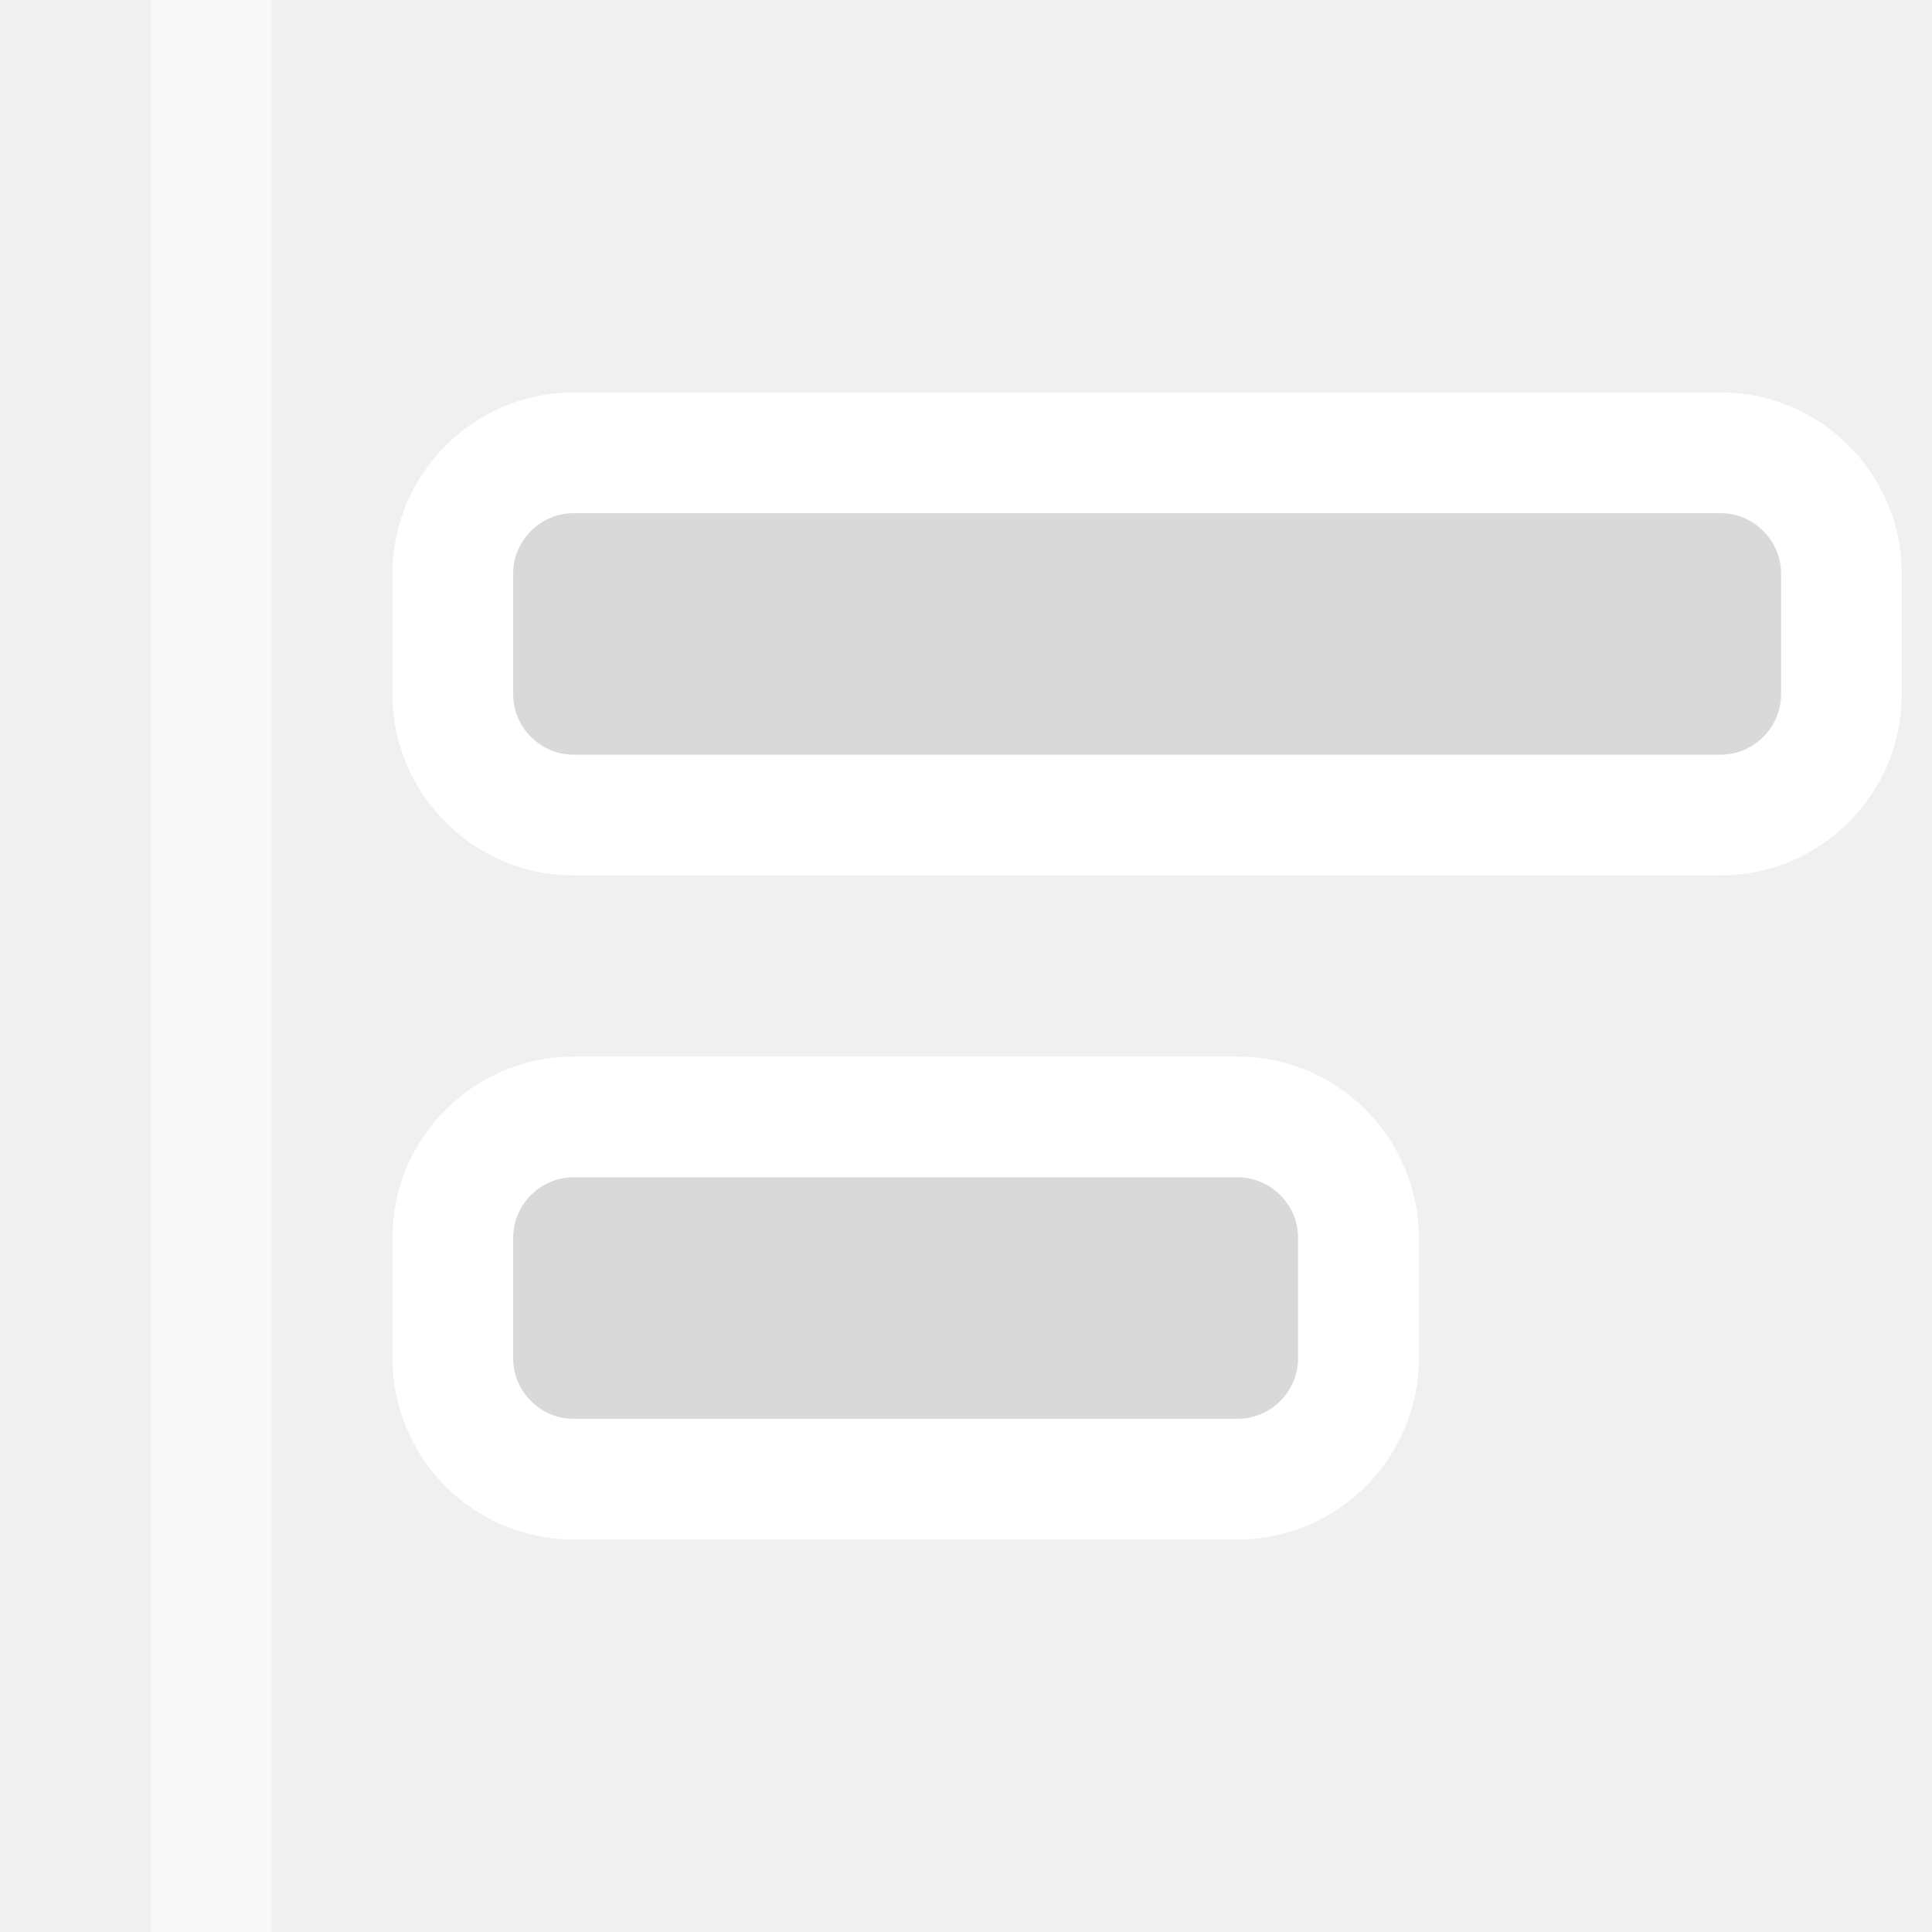
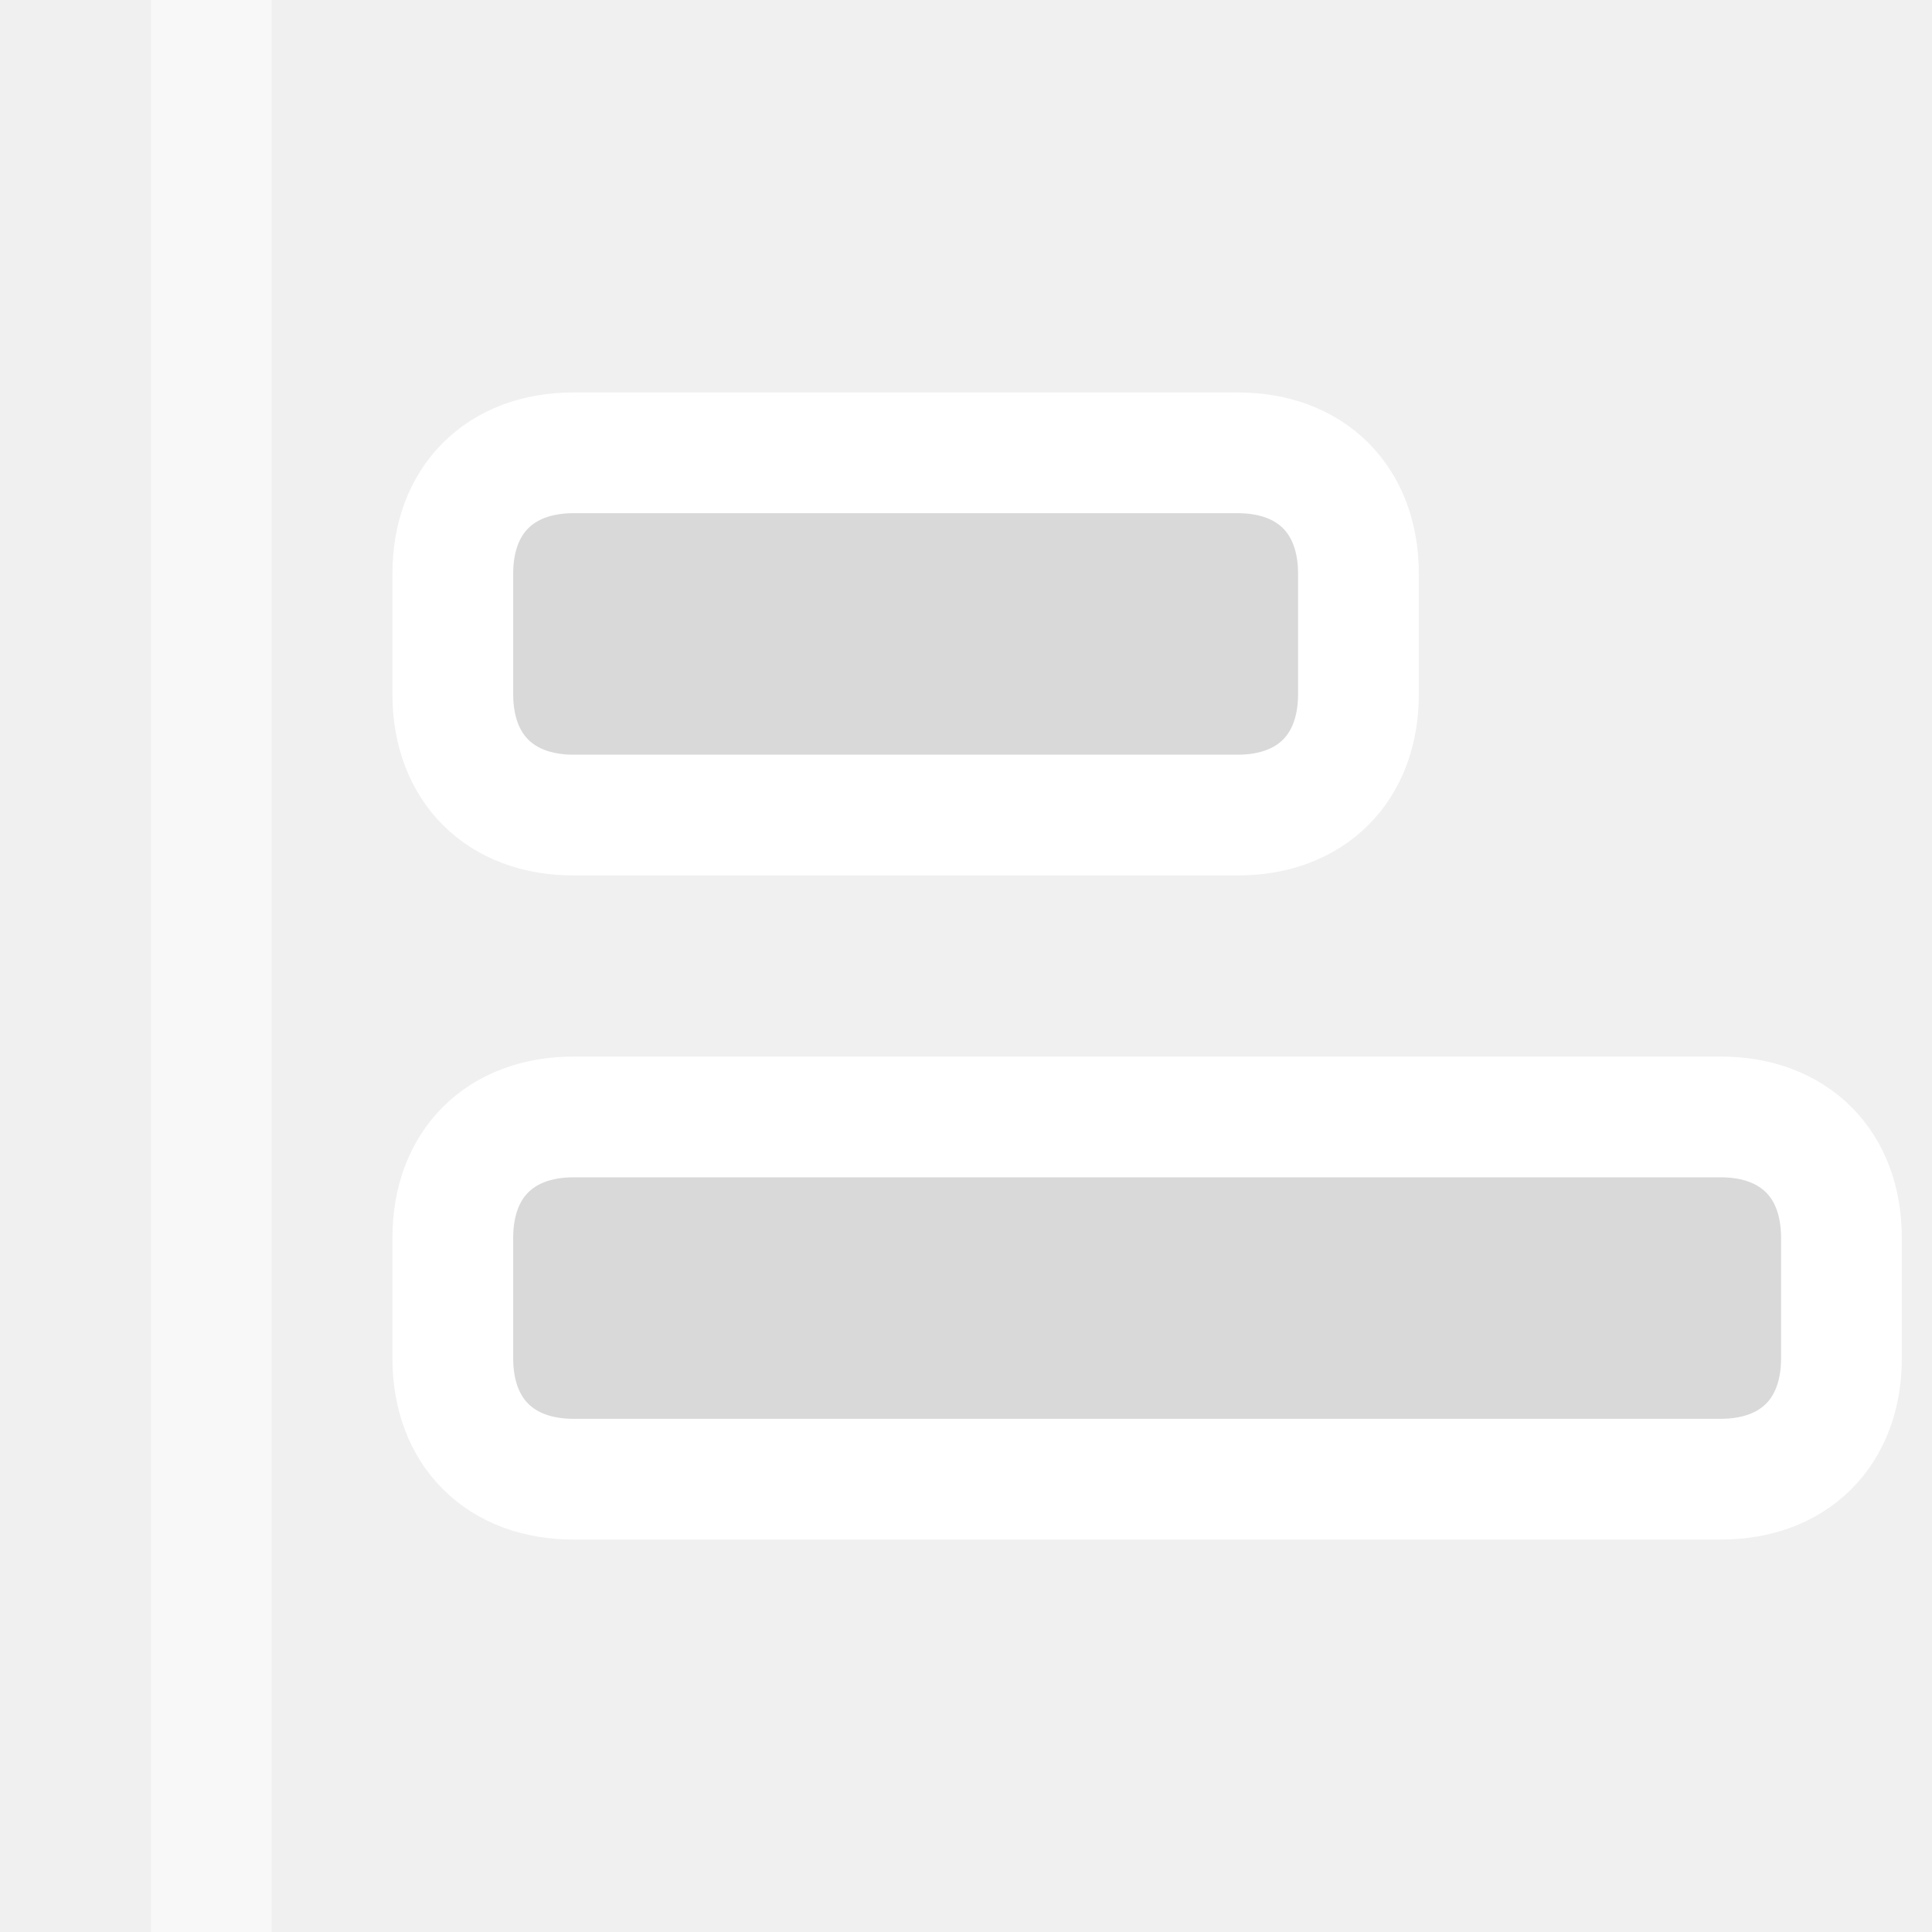
<svg xmlns="http://www.w3.org/2000/svg" viewBox="0 0 32 32">
-   <path d="M30.5,9.5C30.5,8.4,29.6,7.5,28.5,7.5L9.5,7.5C8.4,7.5,7.5,8.4,7.5,9.5L7.5,11.5C7.5,12.6,8.4,13.5,9.5,13.5L28.5,13.5C29.6,13.5,30.5,12.6,30.5,11.5Z" fill="#D9D9D9" stroke="white" stroke-width="2" />
-   <path d="M7.5,22.5C7.5,23.6,8.4,24.5,9.5,24.5L20.5,24.5C21.6,24.5,22.5,23.6,22.5,22.5L22.5,20.5C22.5,19.4,21.6,18.5,20.5,18.5L9.5,18.5C8.4,18.5,7.5,19.4,7.5,20.5Z" fill="#D9D9D9" stroke="white" stroke-width="2" />
-   <path d="M3.5,0L3.5,32" fill="none" stroke="white" stroke-width="2" stroke-linecap="butt" stroke-linejoin="round" opacity="0.5" />
+   <path d="M30.5,22.5C30.5,23.72,29.72,24.5,28.5,24.5L9.5,24.5C8.28,24.5,7.5,23.72,7.5,22.5L7.5,20.5C7.5,19.28,8.28,18.5,9.5,18.5L28.5,18.5C29.72,18.5,30.5,19.28,30.5,20.5Z" fill="#D9D9D9" stroke="white" stroke-width="2" />
+   <path d="M7.5,9.5C7.5,8.28,8.28,7.5,9.5,7.5L20.5,7.5C21.72,7.5,22.5,8.28,22.5,9.5L22.5,11.5C22.5,12.72,21.72,13.5,20.5,13.5L9.5,13.5C8.28,13.5,7.5,12.72,7.5,11.5Z" fill="#D9D9D9" stroke="white" stroke-width="2" />
+   <path d="M3.5,32L3.5,0" fill="none" stroke="white" stroke-width="2" stroke-linecap="butt" stroke-linejoin="round" opacity="0.5" />
</svg>
